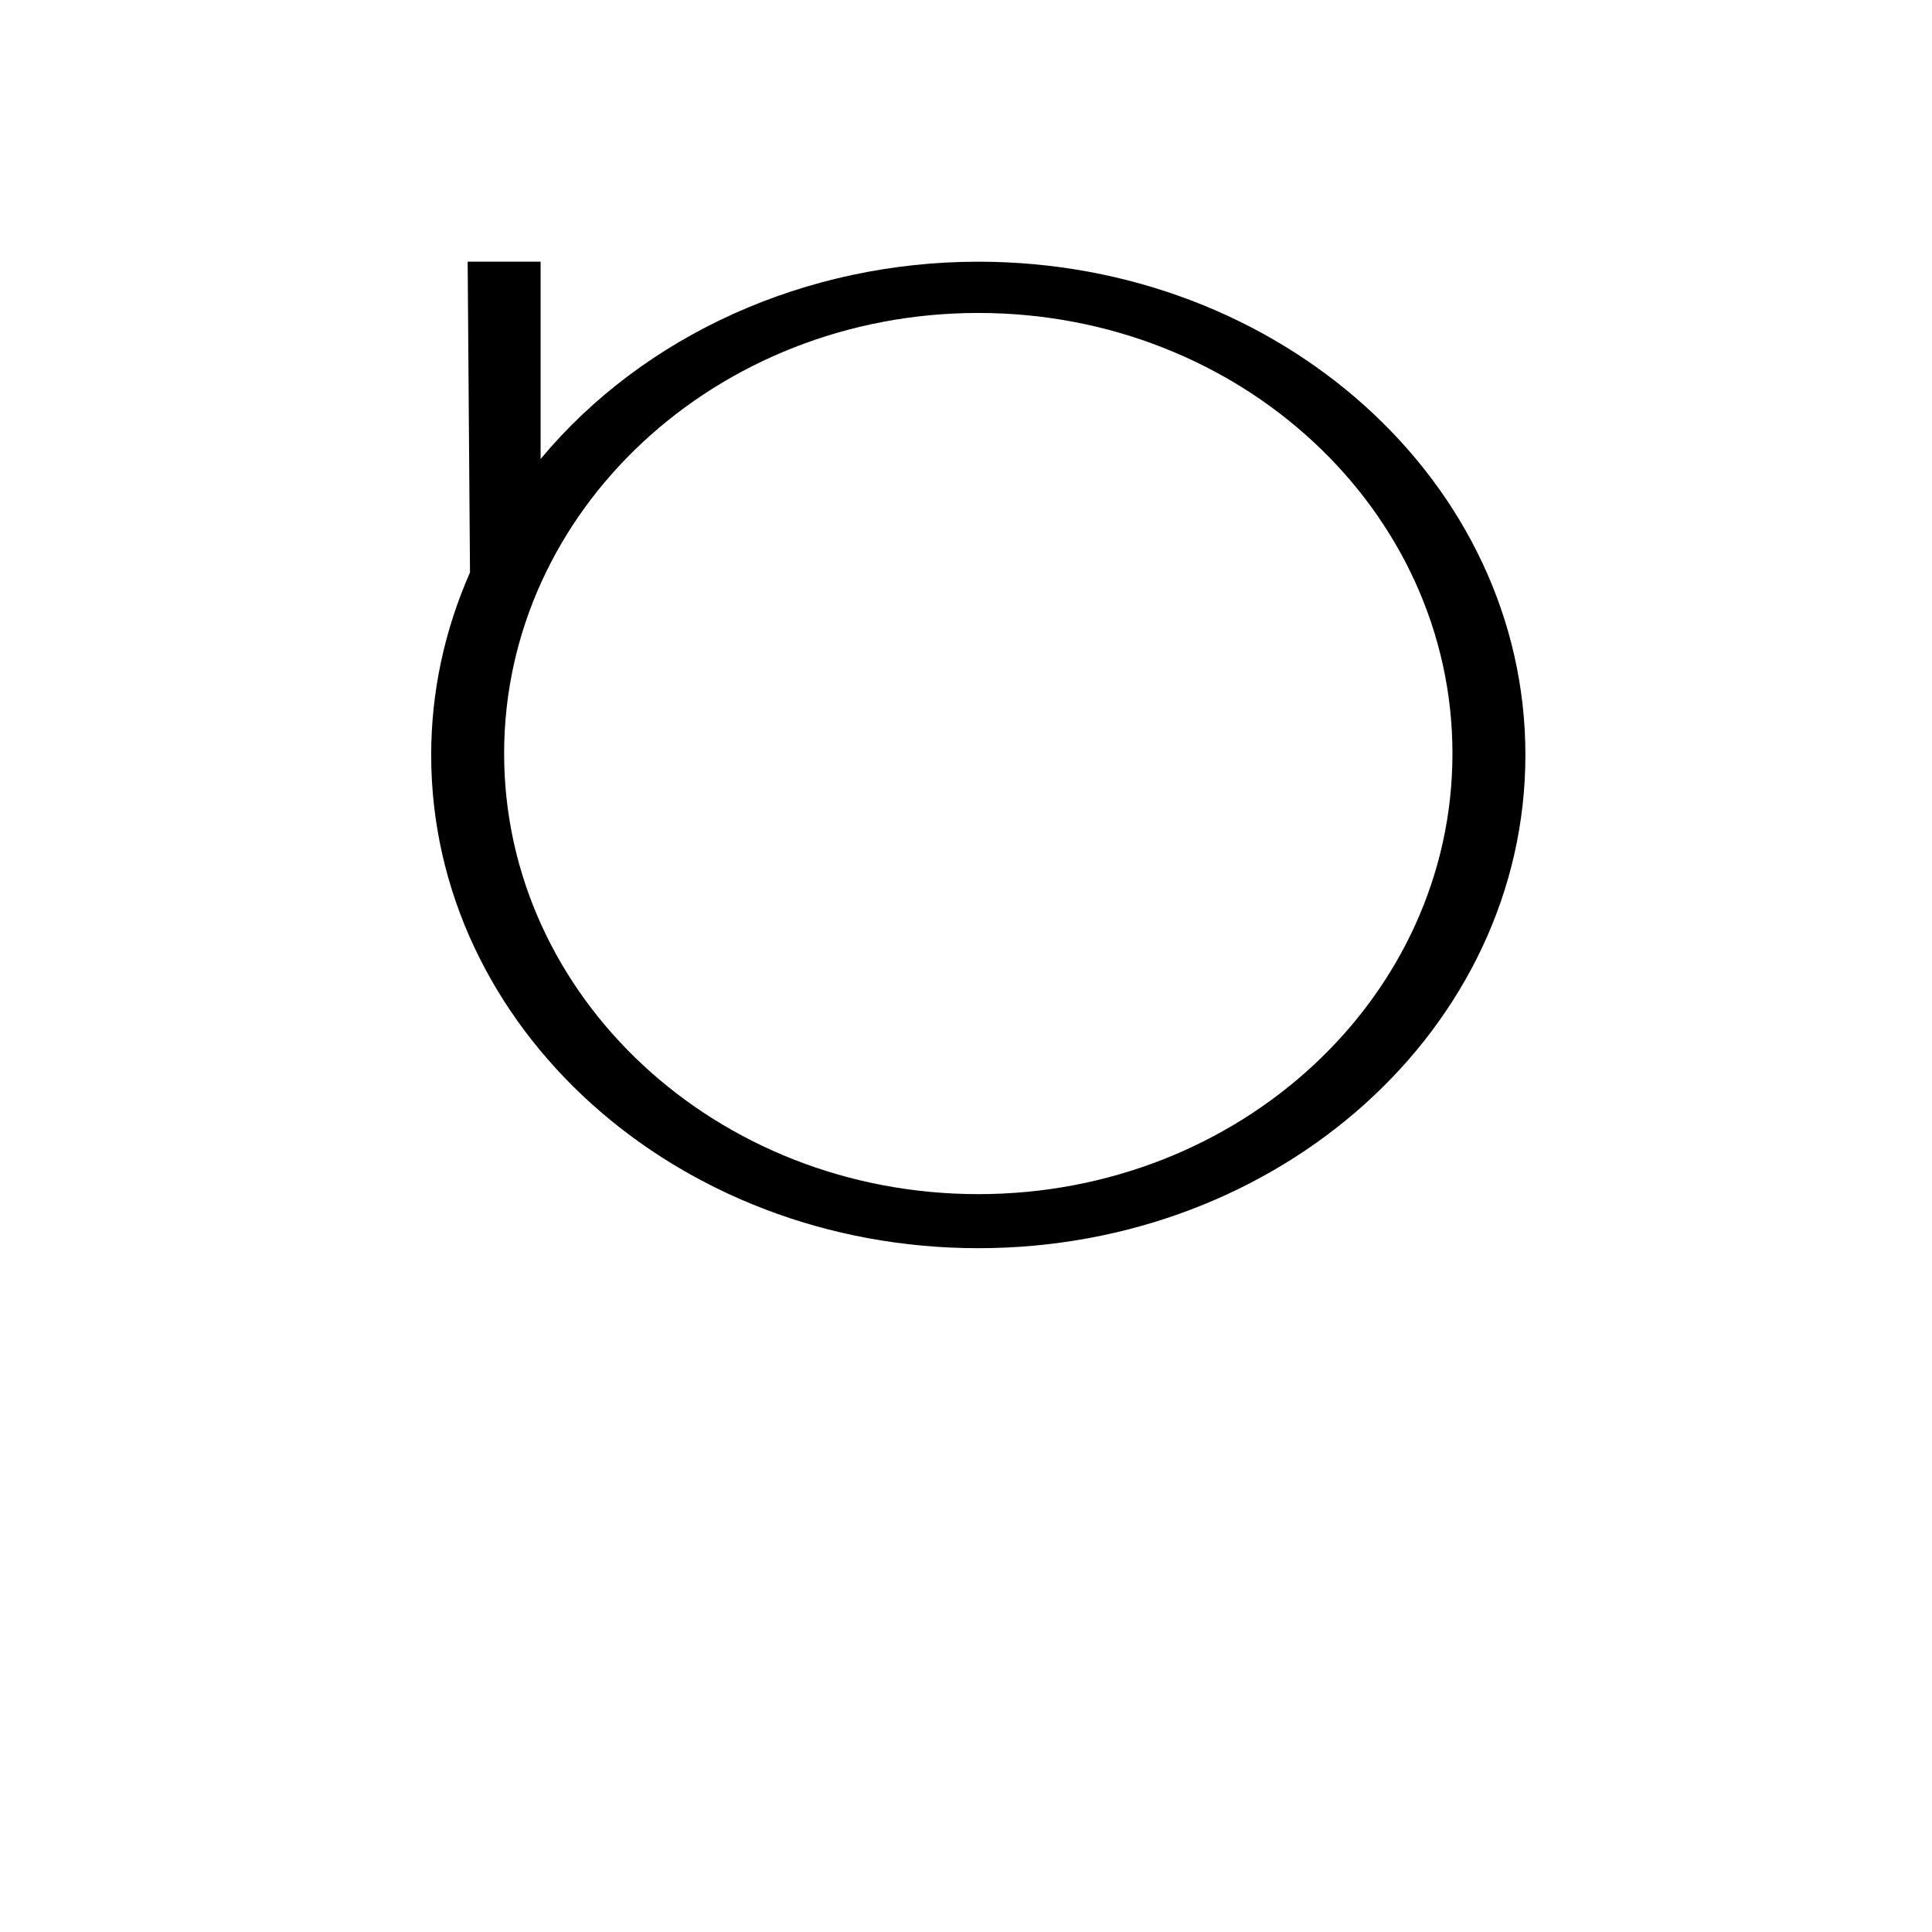
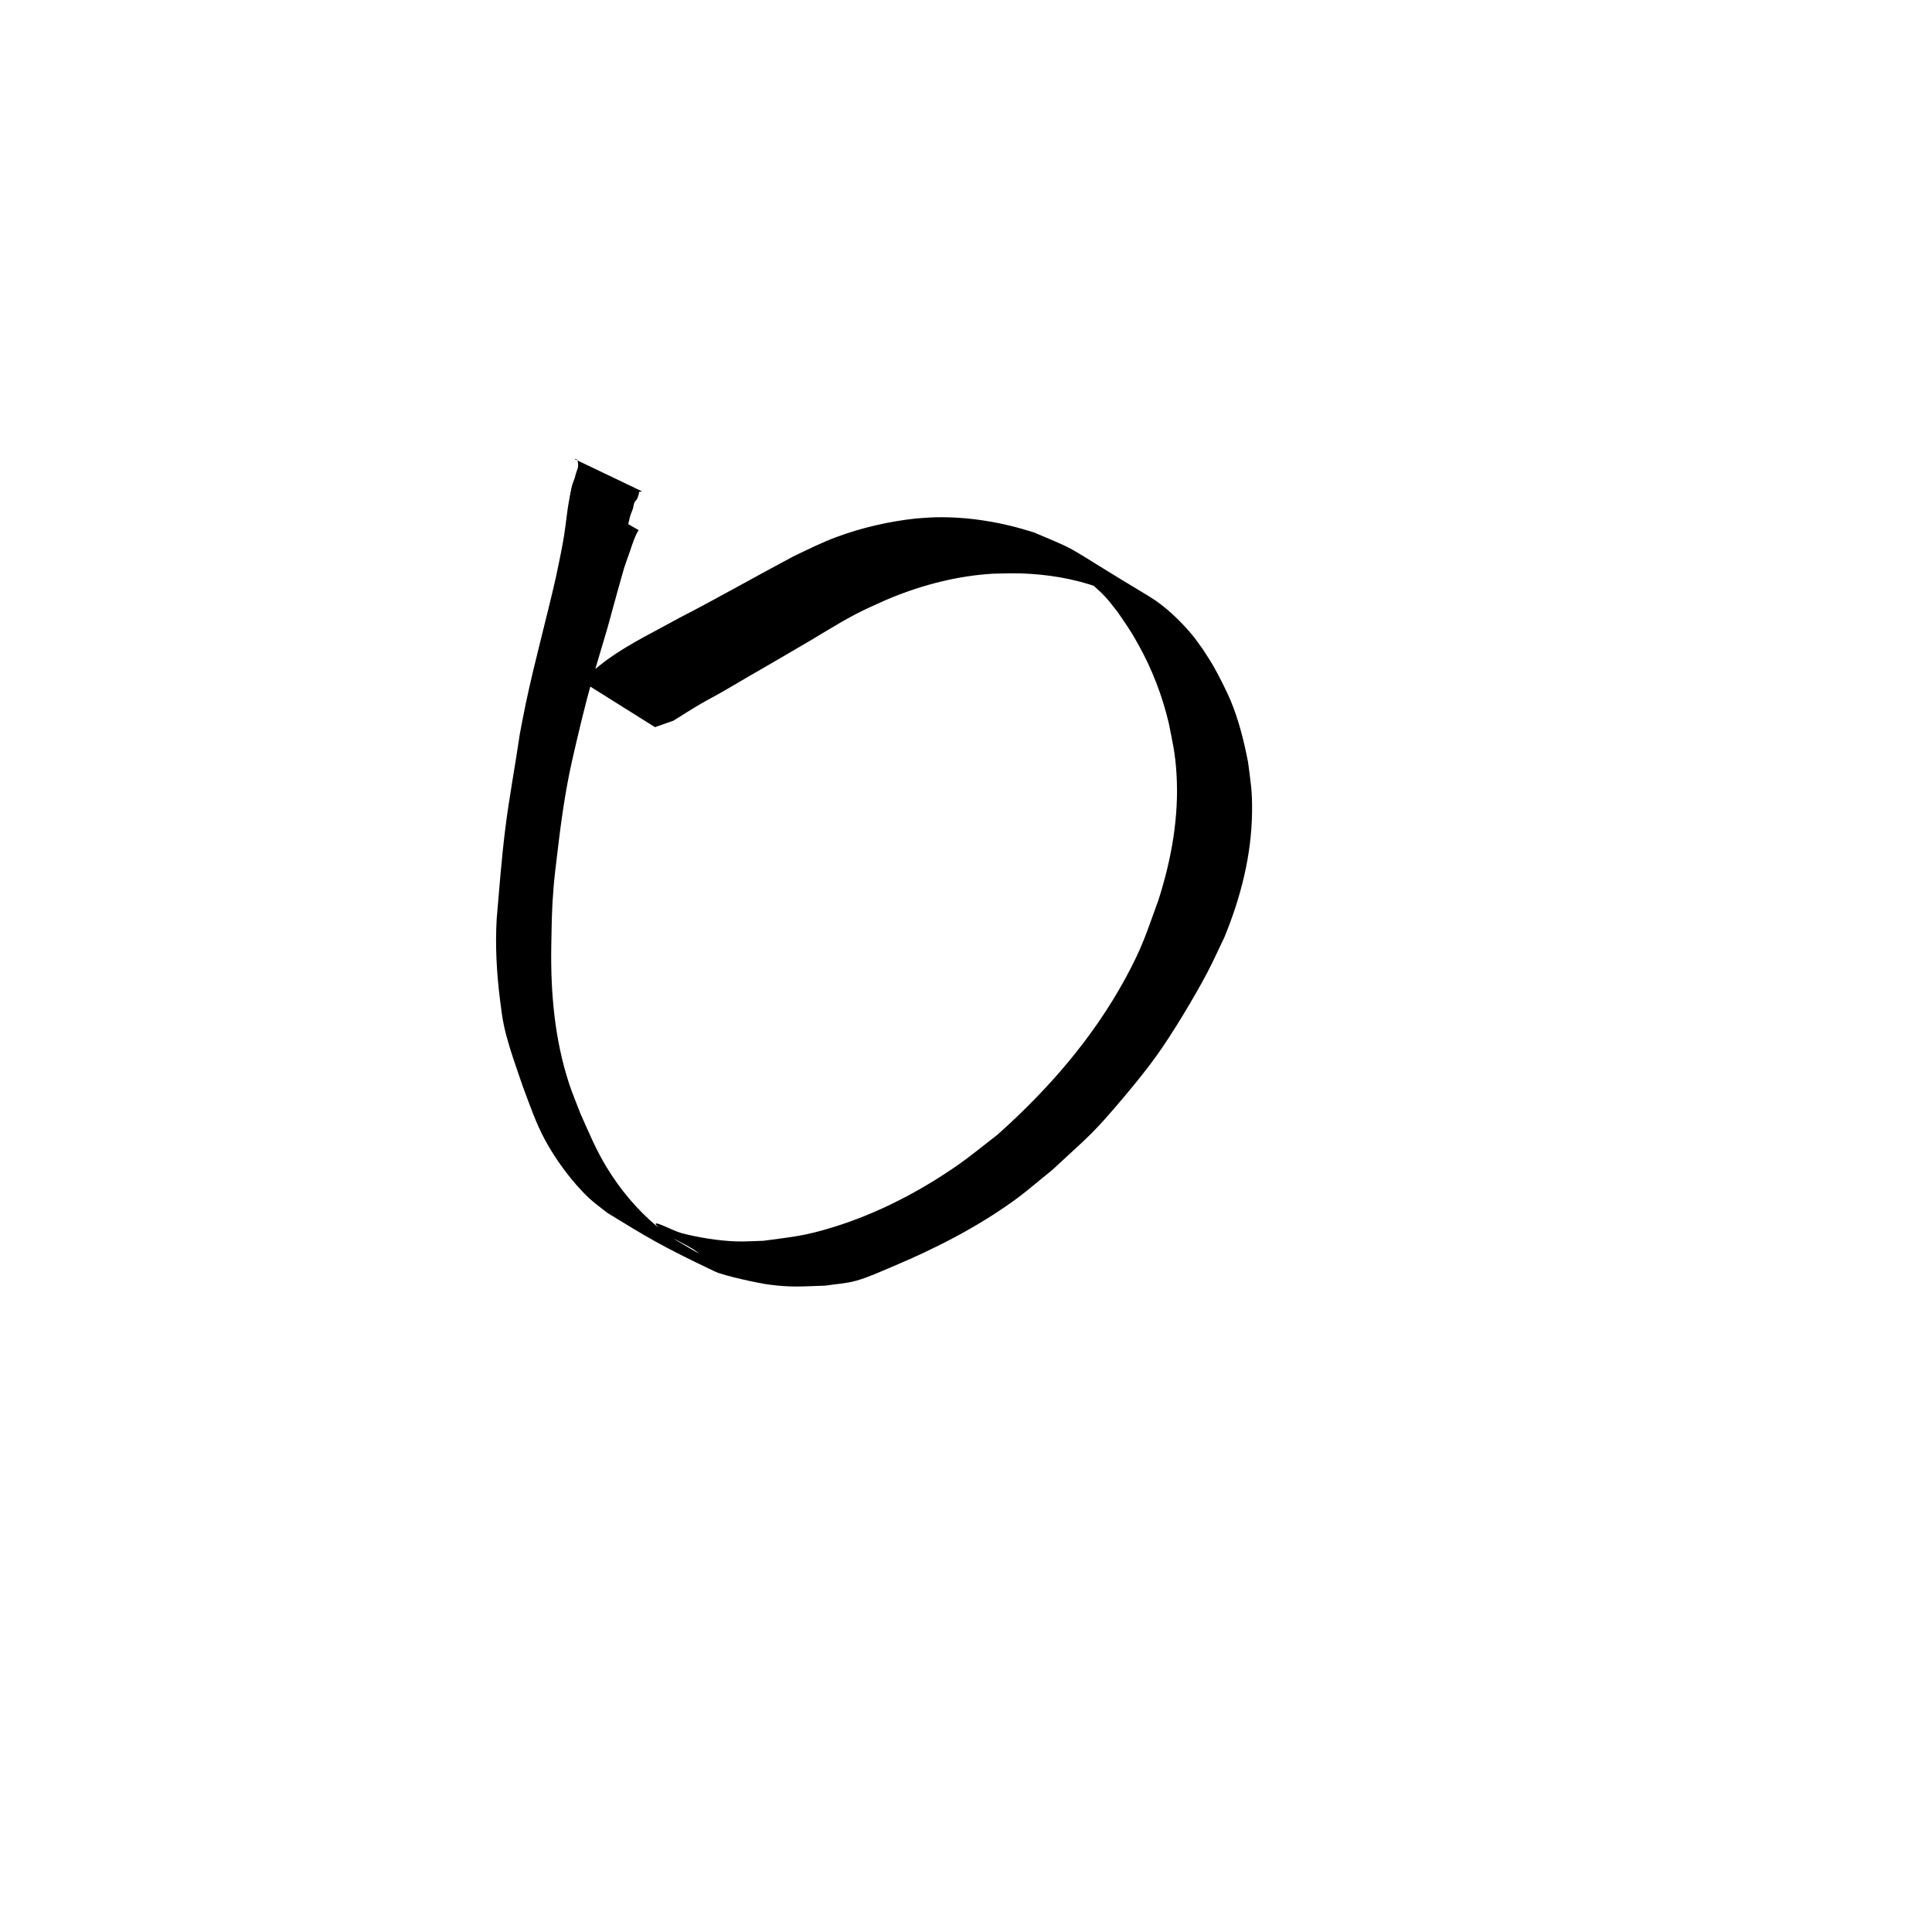
<svg xmlns="http://www.w3.org/2000/svg" width="1000" height="1000" viewBox="0 0 264.583 264.583" version="1.1" id="svg1">
  <defs id="defs1" />
-   <g id="layer1" transform="matrix(0.7551515,0,0,0.7472286,34.07513,6.183379)">
-     <path id="path8" style="fill:#000000;stroke:none;stroke-width:5.165" d="m 39.687,39.687 0.423,56.96 a 99.219,90.399 0 0 0 -7.038,33.439 99.219,90.399 0 0 0 99.219,90.4 99.219,90.399 0 0 0 99.219,-90.4 99.219,90.399 0 0 0 -99.219,-90.399 99.219,90.399 0 0 0 -79.375,36.16 v -36.16 z m 92.604,9.395 a 85.99,80.748 0 0 1 85.99,80.748 85.99,80.748 0 0 1 -85.99,80.749 85.99,80.748 0 0 1 -85.99,-80.749 85.99,80.748 0 0 1 85.99,-80.748 z" />
-   </g>
+   <path style="fill:#000000;stroke-width:0.265" id="path4" d="m 78.196,67.316 c -0.498,1.983 -0.628,4.039 -0.948,6.052 -0.275,1.728 -0.756,3.942 -1.108,5.639 -1.314,5.811 -2.919,11.556 -4.146,17.386 -0.285,1.353 -0.531,2.713 -0.796,4.07 -0.63,4.333 -1.453,8.642 -1.996,12.988 -0.511,4.089 -0.825,8.21 -1.177,12.315 -0.222,3.741 -0.015,7.495 0.459,11.21 0.156,1.226 0.298,2.457 0.567,3.664 0.584,2.616 1.695,5.647 2.556,8.172 0.935,2.483 1.745,4.897 3.001,7.243 1.482,2.767 3.818,5.944 6.135,8.089 0.776,0.719 1.651,1.323 2.476,1.984 5.332,3.25 7.113,4.411 14.7,8.007 1.236,0.586 5.958,1.595 7.287,1.773 3.224,0.432 4.594,0.256 7.843,0.157 1.397,-0.223 2.83,-0.285 4.192,-0.67 1.698,-0.481 3.31,-1.231 4.937,-1.915 5.786,-2.432 11.472,-5.321 16.584,-8.99 1.864,-1.338 3.585,-2.863 5.377,-4.295 5.121,-4.772 5.379,-4.727 9.94,-10.15 1.513,-1.799 2.994,-3.63 4.363,-5.541 2.133,-2.977 5.076,-7.88 6.82,-11.171 0.859,-1.622 1.603,-3.302 2.405,-4.953 2.243,-5.451 3.726,-11.217 3.798,-17.134 0.037,-3.043 -0.173,-3.916 -0.547,-6.873 -0.556,-2.863 -1.26,-5.72 -2.381,-8.421 -0.518,-1.249 -1.71,-3.611 -2.402,-4.803 -0.433,-0.747 -0.92,-1.462 -1.38,-2.192 -0.514,-0.692 -0.989,-1.414 -1.542,-2.075 -1.597,-1.911 -3.712,-3.929 -5.855,-5.216 -12.427,-7.462 -8.862,-5.834 -15.764,-8.75 -4.348,-1.393 -8.907,-2.172 -13.482,-2.075 -0.876,0.019 -1.749,0.106 -2.624,0.159 -3.761,0.407 -7.506,1.263 -11.054,2.591 -1.963,0.735 -3.826,1.671 -5.716,2.57 -5.19,2.75 -10.283,5.677 -15.506,8.363 -3.369,1.868 -6.88,3.534 -10.02,5.787 -0.633,0.454 -1.226,0.964 -1.839,1.445 -0.331,0.656 -0.663,1.312 -0.994,1.968 0,0 9.341,5.859 9.341,5.859 v 0 c 0.846,-0.298 1.693,-0.597 2.539,-0.895 1.313,-0.824 2.685,-1.702 4.029,-2.475 0.674,-0.388 1.367,-0.742 2.045,-1.123 1.972,-1.109 3.9,-2.294 5.871,-3.407 2.307,-1.352 4.632,-2.678 6.93,-4.045 2.658,-1.581 5.27,-3.255 8.103,-4.518 0.96,-0.426 1.907,-0.882 2.88,-1.277 4.433,-1.801 9.106,-2.993 13.891,-3.277 2.071,-0.043 3.062,-0.108 5.114,0.022 3.626,0.23 7.204,0.957 10.578,2.325 4.682,2.206 5.74,2.791 -6.268,-3.946 -0.756,-0.424 1.471,0.921 2.169,1.435 1.157,0.852 2.912,2.384 3.882,3.439 0.577,0.628 1.072,1.328 1.608,1.992 1.268,1.87 1.703,2.426 2.813,4.417 1.892,3.393 3.293,7.031 4.184,10.812 0.54,2.772 0.873,4.02 1.05,6.886 0.364,5.908 -0.688,11.749 -2.489,17.362 -1.683,4.591 -2.132,6.306 -4.541,10.729 -4.448,8.164 -10.606,15.232 -17.525,21.388 -1.811,1.384 -3.562,2.852 -5.434,4.153 -5.171,3.596 -10.918,6.582 -16.946,8.454 -4.072,1.265 -5.691,1.348 -9.638,1.889 -1.275,0.027 -2.551,0.132 -3.825,0.081 -2.424,-0.098 -5.01,-0.519 -7.36,-1.123 -1.163,-0.299 -4.208,-1.987 -3.444,-1.06 1.412,1.712 3.801,2.305 5.572,3.642 0.862,0.65 -1.887,-1.048 -2.831,-1.572 -0.877,-0.632 -1.799,-1.206 -2.632,-1.896 -2.713,-2.247 -5.086,-5.082 -6.914,-8.085 -1.538,-2.529 -2.414,-4.714 -3.627,-7.417 -0.516,-1.366 -1.094,-2.709 -1.549,-4.097 -1.979,-6.041 -2.541,-12.446 -2.44,-18.769 0.063,-3.081 0.056,-4.973 0.313,-8.081 0.12,-1.457 0.304,-2.909 0.474,-4.361 0.507,-4.324 1.088,-8.647 2.037,-12.9 0.87,-3.809 1.762,-7.607 2.824,-11.368 0.441,-1.561 1.518,-5.068 1.978,-6.676 0.286,-1.002 0.552,-2.01 0.827,-3.015 0.145,-0.522 1.317,-4.783 1.519,-5.425 0.225,-0.717 0.498,-1.417 0.744,-2.127 0.296,-0.854 0.545,-1.695 0.928,-2.513 0.092,-0.197 0.216,-0.376 0.325,-0.564 z" />
+   <path style="fill:#000000;stroke-width:0.265" id="path5" d="m 83.385,81.999 c 0.036,-0.692 0.343,-1.322 0.52,-1.981 0.054,-0.201 0.222,-1.053 0.259,-1.234 0.069,-0.602 0.4,-1.119 0.592,-1.677 0.174,-0.504 0.227,-1.063 0.358,-1.58 0.148,-0.699 0.29,-1.4 0.418,-2.103 0.029,-0.157 0.028,-0.322 0.084,-0.472 0.045,-0.12 0.143,-0.213 0.215,-0.32 0.13,-0.485 0.216,-0.973 0.351,-1.457 0.065,-0.469 0.272,-0.9 0.428,-1.342 0.199,-0.405 0.105,-0.957 0.458,-1.271 0.236,-0.229 0.303,-0.543 0.401,-0.846 0.043,-0.086 -0.011,-0.303 0.099,-0.351 0.141,-0.062 0.036,0.031 0.101,-0.032 0.118,-0.039 0.142,0.067 0.206,-0.066 0,0 -9.125,-4.367 -9.125,-4.367 v 0 c 0.061,-0.12 0.122,-0.053 0.211,0.015 0.113,0.16 0.198,0.258 0.181,0.473 0.048,0.2 0.032,0.398 0.019,0.602 -0.168,0.482 -0.336,0.956 -0.449,1.455 -0.189,0.476 -0.37,0.968 -0.473,1.469 -0.086,0.587 -0.291,1.145 -0.11,1.738 0.056,0.169 0.136,0.331 0.168,0.506 0.142,0.786 -0.065,1.883 -0.119,2.681 -0.134,1.196 -0.096,2.4 -0.339,3.581 -0.066,0.427 -0.17,0.848 -0.209,1.279 -0.065,0.722 -0.005,1.461 -0.169,2.176 z" />
</svg>
